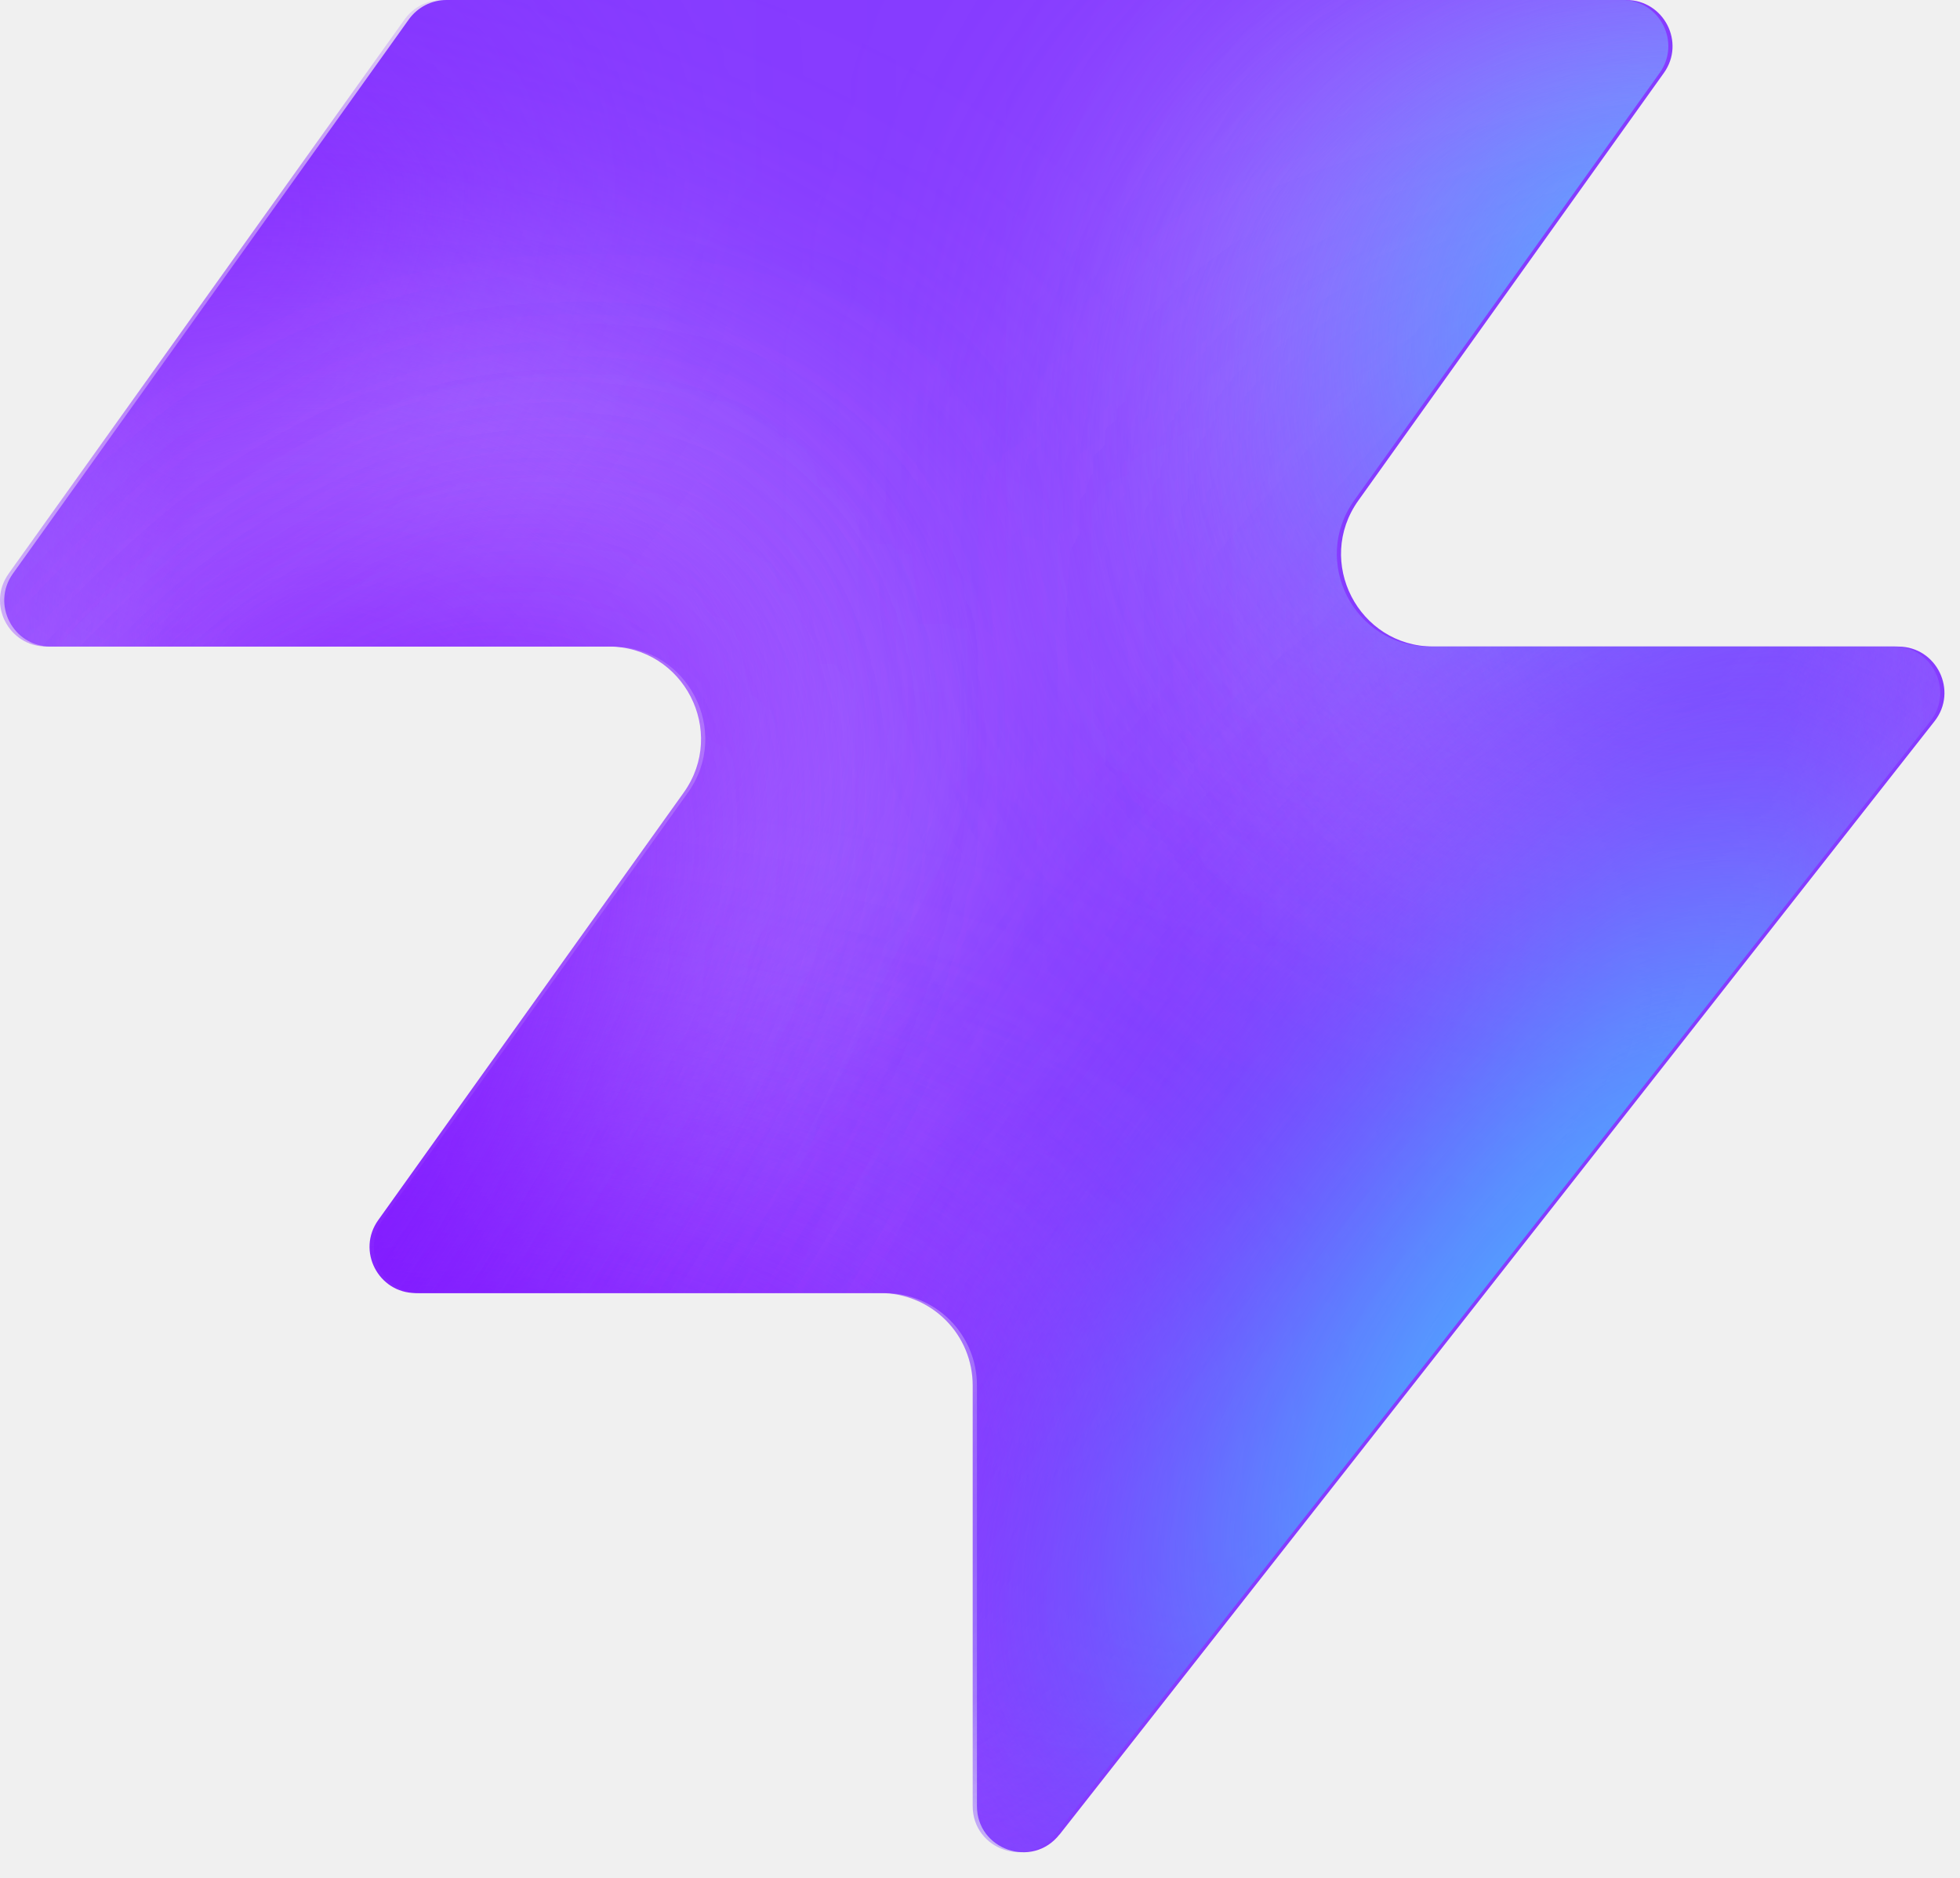
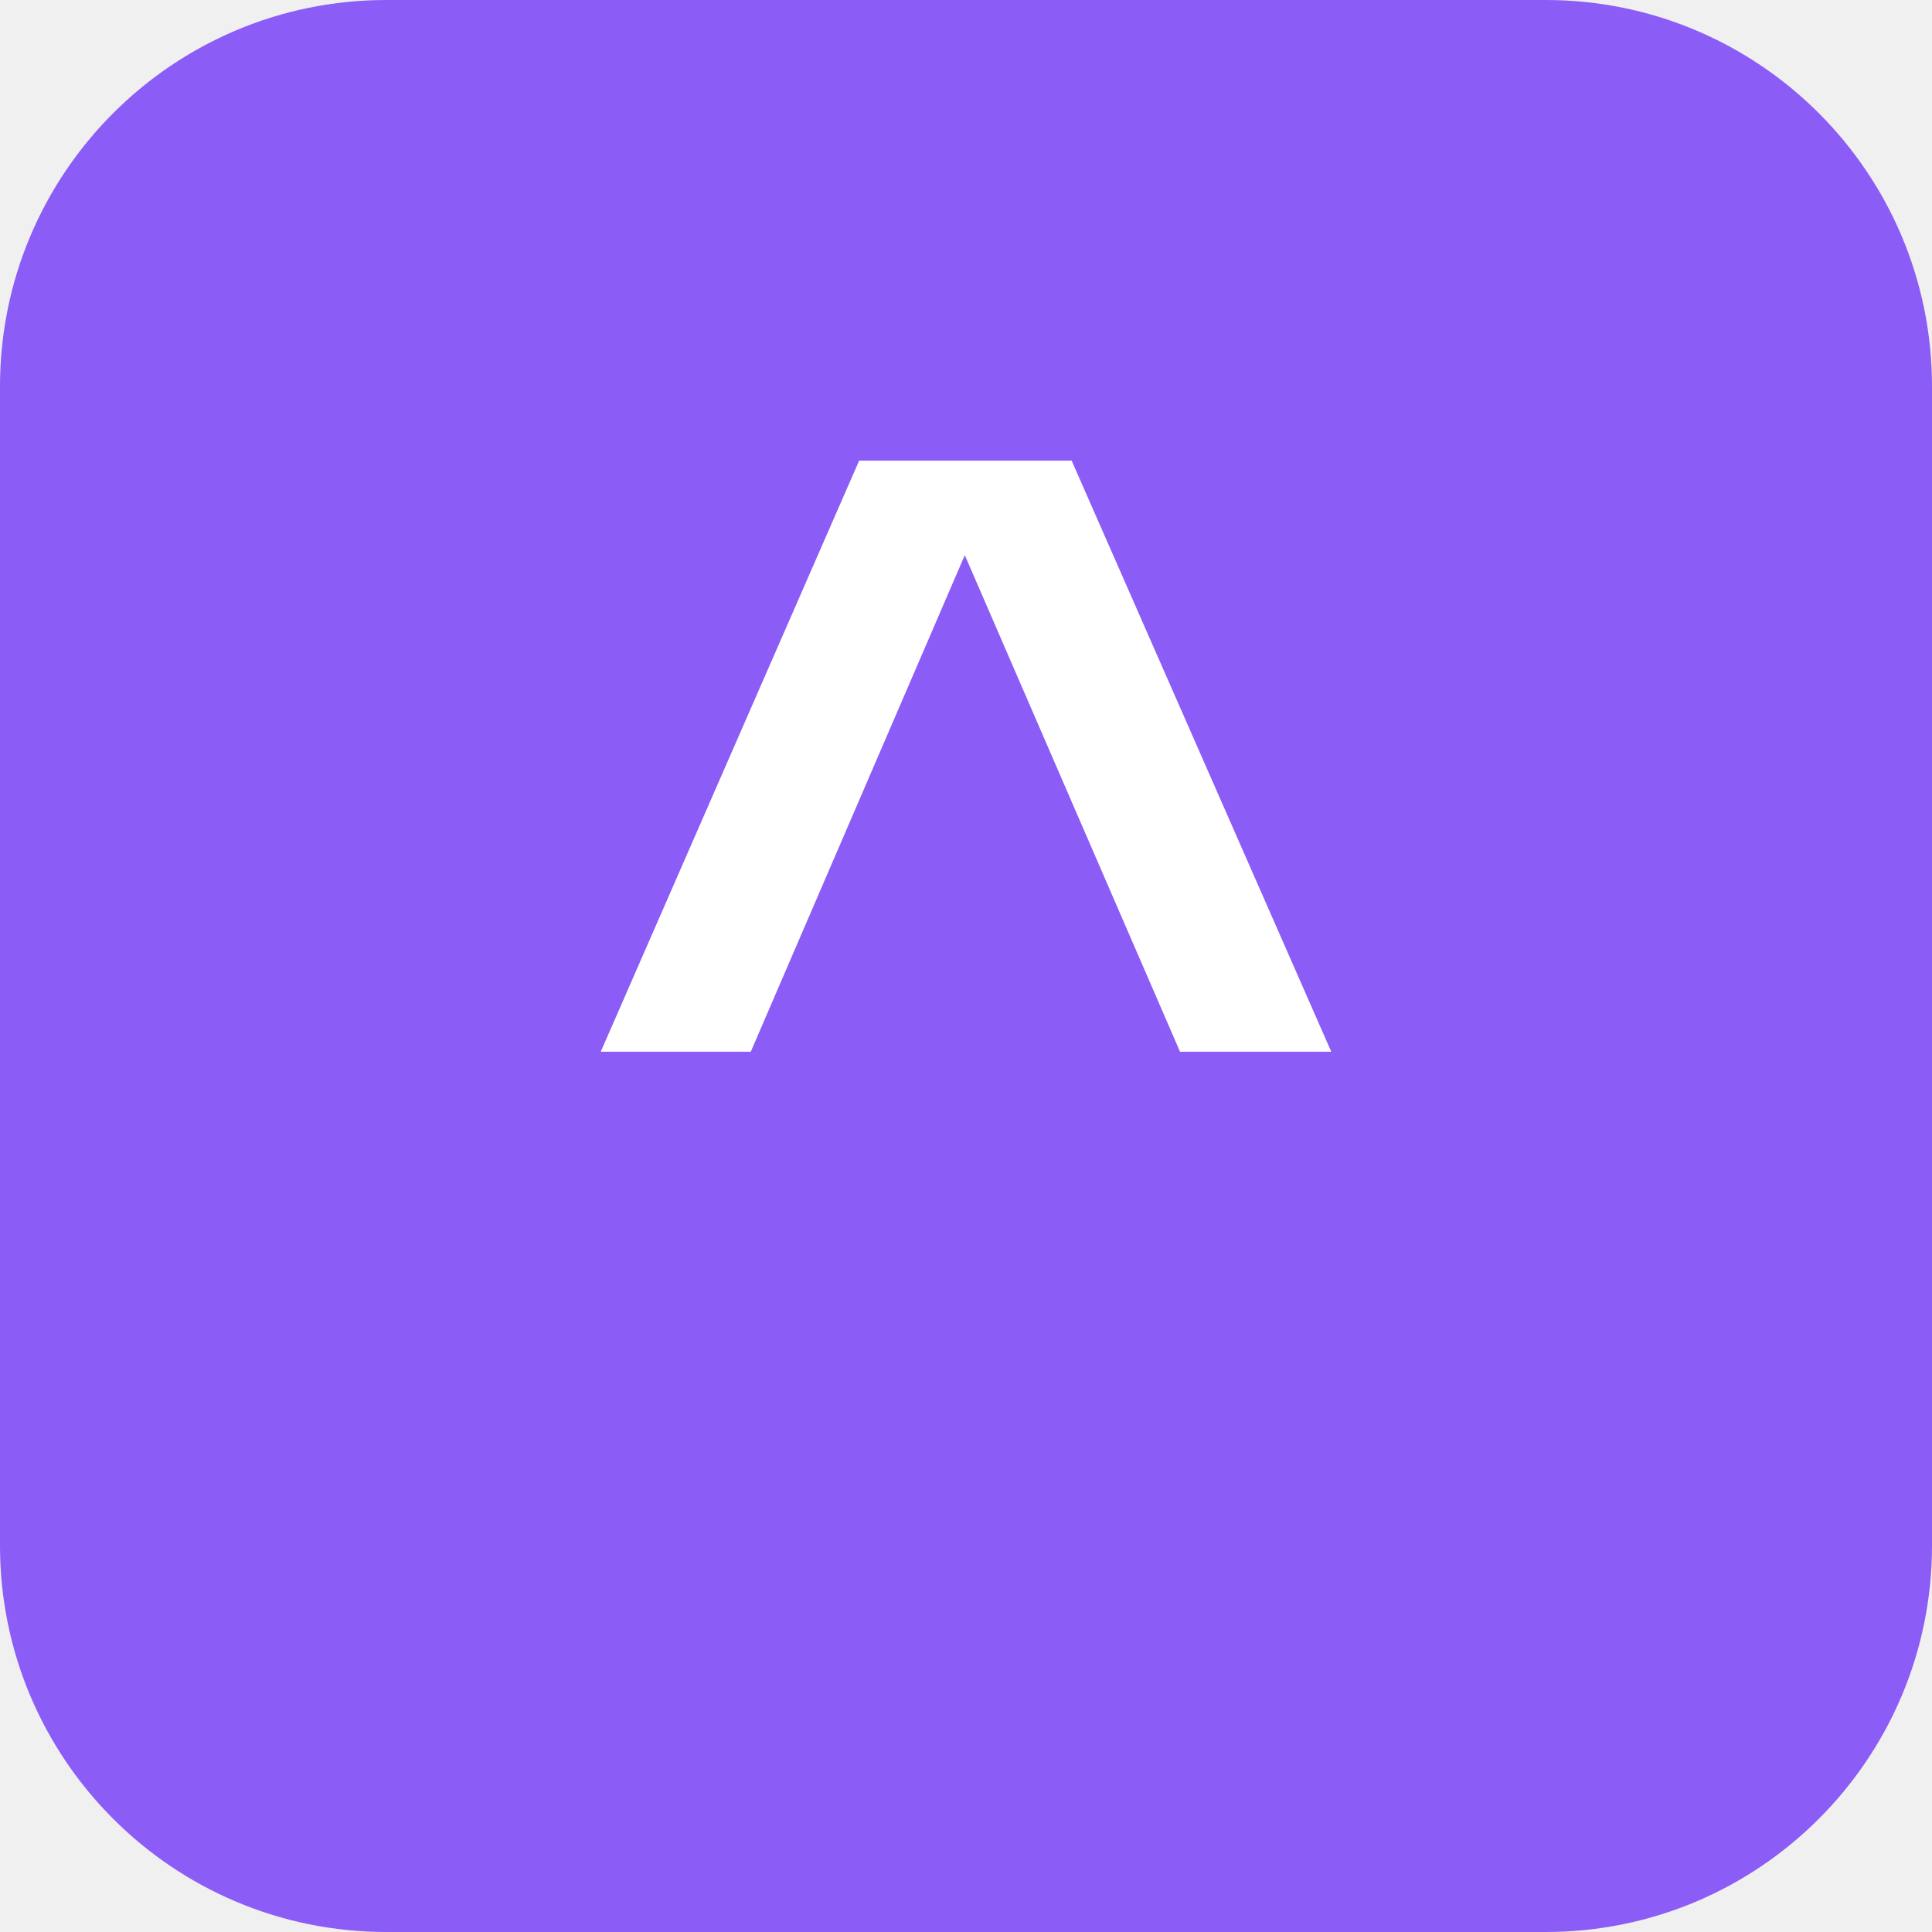
- <svg xmlns="http://www.w3.org/2000/svg" width="48" height="46" fill="none" viewBox="0 0 48 46">
-   <path fill="#863bff" d="M25.946 44.938c-.664.845-2.021.375-2.021-.698V33.937a2.26 2.26 0 0 0-2.262-2.262H10.287c-.92 0-1.456-1.04-.92-1.788l7.48-10.471c1.07-1.497 0-3.578-1.842-3.578H1.237c-.92 0-1.456-1.04-.92-1.788L10.013.474c.214-.297.556-.474.92-.474h28.894c.92 0 1.456 1.04.92 1.788l-7.48 10.471c-1.07 1.498 0 3.579 1.842 3.579h11.377c.943 0 1.473 1.088.89 1.83L25.947 44.94z" style="fill:#863bff;fill:color(display-p3 .525 .23 1);fill-opacity:1" />
-   <mask id="a" width="48" height="46" x="0" y="0" maskUnits="userSpaceOnUse" style="mask-type:alpha">
-     <path fill="#000" d="M25.842 44.938c-.664.844-2.021.375-2.021-.698V33.937a2.26 2.26 0 0 0-2.262-2.262H10.183c-.92 0-1.456-1.04-.92-1.788l7.48-10.471c1.07-1.498 0-3.579-1.842-3.579H1.133c-.92 0-1.456-1.04-.92-1.787L9.91.473c.214-.297.556-.474.92-.474h28.894c.92 0 1.456 1.04.92 1.788l-7.48 10.471c-1.07 1.498 0 3.578 1.842 3.578h11.377c.943 0 1.473 1.088.89 1.832L25.843 44.94z" style="fill:#000;fill-opacity:1" />
-   </mask>
-   <g mask="url(#a)">
-     <g filter="url(#b)">
-       <ellipse cx="5.508" cy="14.704" fill="#ede6ff" rx="5.508" ry="14.704" style="fill:#ede6ff;fill:color(display-p3 .927 .903 1);fill-opacity:1" transform="matrix(.00324 1 1 -.00324 -4.47 31.516)" />
-     </g>
-     <g filter="url(#c)">
-       <ellipse cx="10.399" cy="29.851" fill="#ede6ff" rx="10.399" ry="29.851" style="fill:#ede6ff;fill:color(display-p3 .927 .903 1);fill-opacity:1" transform="matrix(.00324 1 1 -.00324 -39.328 7.883)" />
-     </g>
-     <g filter="url(#d)">
-       <ellipse cx="5.508" cy="30.487" fill="#7e14ff" rx="5.508" ry="30.487" style="fill:#7e14ff;fill:color(display-p3 .492 .077 1);fill-opacity:1" transform="rotate(89.814 -25.913 -14.639)scale(1 -1)" />
-     </g>
-     <g filter="url(#e)">
-       <ellipse cx="5.508" cy="30.599" fill="#7e14ff" rx="5.508" ry="30.599" style="fill:#7e14ff;fill:color(display-p3 .492 .077 1);fill-opacity:1" transform="rotate(89.814 -32.644 -3.334)scale(1 -1)" />
-     </g>
-     <g filter="url(#f)">
-       <ellipse cx="5.508" cy="30.599" fill="#7e14ff" rx="5.508" ry="30.599" style="fill:#7e14ff;fill:color(display-p3 .492 .077 1);fill-opacity:1" transform="matrix(.00324 1 1 -.00324 -34.34 30.47)" />
-     </g>
-     <g filter="url(#g)">
-       <ellipse cx="14.072" cy="22.078" fill="#ede6ff" rx="14.072" ry="22.078" style="fill:#ede6ff;fill:color(display-p3 .927 .903 1);fill-opacity:1" transform="rotate(93.35 24.506 48.493)scale(-1 1)" />
-     </g>
-     <g filter="url(#h)">
-       <ellipse cx="3.47" cy="21.501" fill="#7e14ff" rx="3.47" ry="21.501" style="fill:#7e14ff;fill:color(display-p3 .492 .077 1);fill-opacity:1" transform="rotate(89.009 28.708 47.59)scale(-1 1)" />
-     </g>
-     <g filter="url(#i)">
-       <ellipse cx="3.47" cy="21.501" fill="#7e14ff" rx="3.47" ry="21.501" style="fill:#7e14ff;fill:color(display-p3 .492 .077 1);fill-opacity:1" transform="rotate(89.009 28.708 47.59)scale(-1 1)" />
-     </g>
-     <g filter="url(#j)">
-       <ellipse cx=".387" cy="8.972" fill="#7e14ff" rx="4.407" ry="29.108" style="fill:#7e14ff;fill:color(display-p3 .492 .077 1);fill-opacity:1" transform="rotate(39.51 .387 8.972)" />
-     </g>
-     <g filter="url(#k)">
-       <ellipse cx="47.523" cy="-6.092" fill="#7e14ff" rx="4.407" ry="29.108" style="fill:#7e14ff;fill:color(display-p3 .492 .077 1);fill-opacity:1" transform="rotate(37.892 47.523 -6.092)" />
-     </g>
-     <g filter="url(#l)">
-       <ellipse cx="41.412" cy="6.333" fill="#47bfff" rx="5.971" ry="9.665" style="fill:#47bfff;fill:color(display-p3 .28 .748 1);fill-opacity:1" transform="rotate(37.892 41.412 6.333)" />
-     </g>
-     <g filter="url(#m)">
-       <ellipse cx="-1.879" cy="38.332" fill="#7e14ff" rx="4.407" ry="29.108" style="fill:#7e14ff;fill:color(display-p3 .492 .077 1);fill-opacity:1" transform="rotate(37.892 -1.88 38.332)" />
-     </g>
-     <g filter="url(#n)">
-       <ellipse cx="-1.879" cy="38.332" fill="#7e14ff" rx="4.407" ry="29.108" style="fill:#7e14ff;fill:color(display-p3 .492 .077 1);fill-opacity:1" transform="rotate(37.892 -1.88 38.332)" />
-     </g>
-     <g filter="url(#o)">
-       <ellipse cx="35.651" cy="29.907" fill="#7e14ff" rx="4.407" ry="29.108" style="fill:#7e14ff;fill:color(display-p3 .492 .077 1);fill-opacity:1" transform="rotate(37.892 35.651 29.907)" />
-     </g>
-     <g filter="url(#p)">
-       <ellipse cx="38.418" cy="32.4" fill="#47bfff" rx="5.971" ry="15.297" style="fill:#47bfff;fill:color(display-p3 .28 .748 1);fill-opacity:1" transform="rotate(37.892 38.418 32.4)" />
-     </g>
-   </g>
-   <defs>
-     <filter id="b" width="60.045" height="41.654" x="-19.77" y="16.149" color-interpolation-filters="sRGB" filterUnits="userSpaceOnUse">
-       <feFlood flood-opacity="0" result="BackgroundImageFix" />
-       <feBlend in="SourceGraphic" in2="BackgroundImageFix" result="shape" />
-       <feGaussianBlur result="effect1_foregroundBlur_2002_17158" stdDeviation="7.659" />
-     </filter>
-     <filter id="c" width="90.34" height="51.437" x="-54.613" y="-7.533" color-interpolation-filters="sRGB" filterUnits="userSpaceOnUse">
-       <feFlood flood-opacity="0" result="BackgroundImageFix" />
-       <feBlend in="SourceGraphic" in2="BackgroundImageFix" result="shape" />
-       <feGaussianBlur result="effect1_foregroundBlur_2002_17158" stdDeviation="7.659" />
-     </filter>
-     <filter id="d" width="79.355" height="29.4" x="-49.64" y="2.03" color-interpolation-filters="sRGB" filterUnits="userSpaceOnUse">
-       <feFlood flood-opacity="0" result="BackgroundImageFix" />
-       <feBlend in="SourceGraphic" in2="BackgroundImageFix" result="shape" />
-       <feGaussianBlur result="effect1_foregroundBlur_2002_17158" stdDeviation="4.596" />
-     </filter>
-     <filter id="e" width="79.579" height="29.4" x="-45.045" y="20.029" color-interpolation-filters="sRGB" filterUnits="userSpaceOnUse">
-       <feFlood flood-opacity="0" result="BackgroundImageFix" />
-       <feBlend in="SourceGraphic" in2="BackgroundImageFix" result="shape" />
-       <feGaussianBlur result="effect1_foregroundBlur_2002_17158" stdDeviation="4.596" />
-     </filter>
-     <filter id="f" width="79.579" height="29.4" x="-43.513" y="21.178" color-interpolation-filters="sRGB" filterUnits="userSpaceOnUse">
-       <feFlood flood-opacity="0" result="BackgroundImageFix" />
-       <feBlend in="SourceGraphic" in2="BackgroundImageFix" result="shape" />
-       <feGaussianBlur result="effect1_foregroundBlur_2002_17158" stdDeviation="4.596" />
-     </filter>
-     <filter id="g" width="74.749" height="58.852" x="15.756" y="-17.901" color-interpolation-filters="sRGB" filterUnits="userSpaceOnUse">
-       <feFlood flood-opacity="0" result="BackgroundImageFix" />
-       <feBlend in="SourceGraphic" in2="BackgroundImageFix" result="shape" />
-       <feGaussianBlur result="effect1_foregroundBlur_2002_17158" stdDeviation="7.659" />
-     </filter>
-     <filter id="h" width="61.377" height="25.362" x="23.548" y="2.284" color-interpolation-filters="sRGB" filterUnits="userSpaceOnUse">
-       <feFlood flood-opacity="0" result="BackgroundImageFix" />
-       <feBlend in="SourceGraphic" in2="BackgroundImageFix" result="shape" />
-       <feGaussianBlur result="effect1_foregroundBlur_2002_17158" stdDeviation="4.596" />
-     </filter>
-     <filter id="i" width="61.377" height="25.362" x="23.548" y="2.284" color-interpolation-filters="sRGB" filterUnits="userSpaceOnUse">
-       <feFlood flood-opacity="0" result="BackgroundImageFix" />
-       <feBlend in="SourceGraphic" in2="BackgroundImageFix" result="shape" />
-       <feGaussianBlur result="effect1_foregroundBlur_2002_17158" stdDeviation="4.596" />
-     </filter>
-     <filter id="j" width="56.045" height="63.649" x="-27.636" y="-22.853" color-interpolation-filters="sRGB" filterUnits="userSpaceOnUse">
-       <feFlood flood-opacity="0" result="BackgroundImageFix" />
-       <feBlend in="SourceGraphic" in2="BackgroundImageFix" result="shape" />
-       <feGaussianBlur result="effect1_foregroundBlur_2002_17158" stdDeviation="4.596" />
-     </filter>
-     <filter id="k" width="54.814" height="64.646" x="20.116" y="-38.415" color-interpolation-filters="sRGB" filterUnits="userSpaceOnUse">
-       <feFlood flood-opacity="0" result="BackgroundImageFix" />
-       <feBlend in="SourceGraphic" in2="BackgroundImageFix" result="shape" />
-       <feGaussianBlur result="effect1_foregroundBlur_2002_17158" stdDeviation="4.596" />
-     </filter>
-     <filter id="l" width="33.541" height="35.313" x="24.641" y="-11.323" color-interpolation-filters="sRGB" filterUnits="userSpaceOnUse">
-       <feFlood flood-opacity="0" result="BackgroundImageFix" />
-       <feBlend in="SourceGraphic" in2="BackgroundImageFix" result="shape" />
-       <feGaussianBlur result="effect1_foregroundBlur_2002_17158" stdDeviation="4.596" />
-     </filter>
-     <filter id="m" width="54.814" height="64.646" x="-29.286" y="6.009" color-interpolation-filters="sRGB" filterUnits="userSpaceOnUse">
-       <feFlood flood-opacity="0" result="BackgroundImageFix" />
-       <feBlend in="SourceGraphic" in2="BackgroundImageFix" result="shape" />
-       <feGaussianBlur result="effect1_foregroundBlur_2002_17158" stdDeviation="4.596" />
-     </filter>
-     <filter id="n" width="54.814" height="64.646" x="-29.286" y="6.009" color-interpolation-filters="sRGB" filterUnits="userSpaceOnUse">
-       <feFlood flood-opacity="0" result="BackgroundImageFix" />
-       <feBlend in="SourceGraphic" in2="BackgroundImageFix" result="shape" />
-       <feGaussianBlur result="effect1_foregroundBlur_2002_17158" stdDeviation="4.596" />
-     </filter>
-     <filter id="o" width="54.814" height="64.646" x="8.244" y="-2.416" color-interpolation-filters="sRGB" filterUnits="userSpaceOnUse">
-       <feFlood flood-opacity="0" result="BackgroundImageFix" />
-       <feBlend in="SourceGraphic" in2="BackgroundImageFix" result="shape" />
-       <feGaussianBlur result="effect1_foregroundBlur_2002_17158" stdDeviation="4.596" />
-     </filter>
-     <filter id="p" width="39.409" height="43.623" x="18.713" y="10.588" color-interpolation-filters="sRGB" filterUnits="userSpaceOnUse">
-       <feFlood flood-opacity="0" result="BackgroundImageFix" />
-       <feBlend in="SourceGraphic" in2="BackgroundImageFix" result="shape" />
-       <feGaussianBlur result="effect1_foregroundBlur_2002_17158" stdDeviation="4.596" />
-     </filter>
-   </defs>
+ <svg xmlns="http://www.w3.org/2000/svg" viewBox="0 0 100 100">
+   <rect width="100" height="100" rx="20" fill="#8b5cf6" />
+   <text x="50" y="72" font-size="70" font-family="Arial" font-weight="bold" fill="white" text-anchor="middle">^</text>
</svg>
